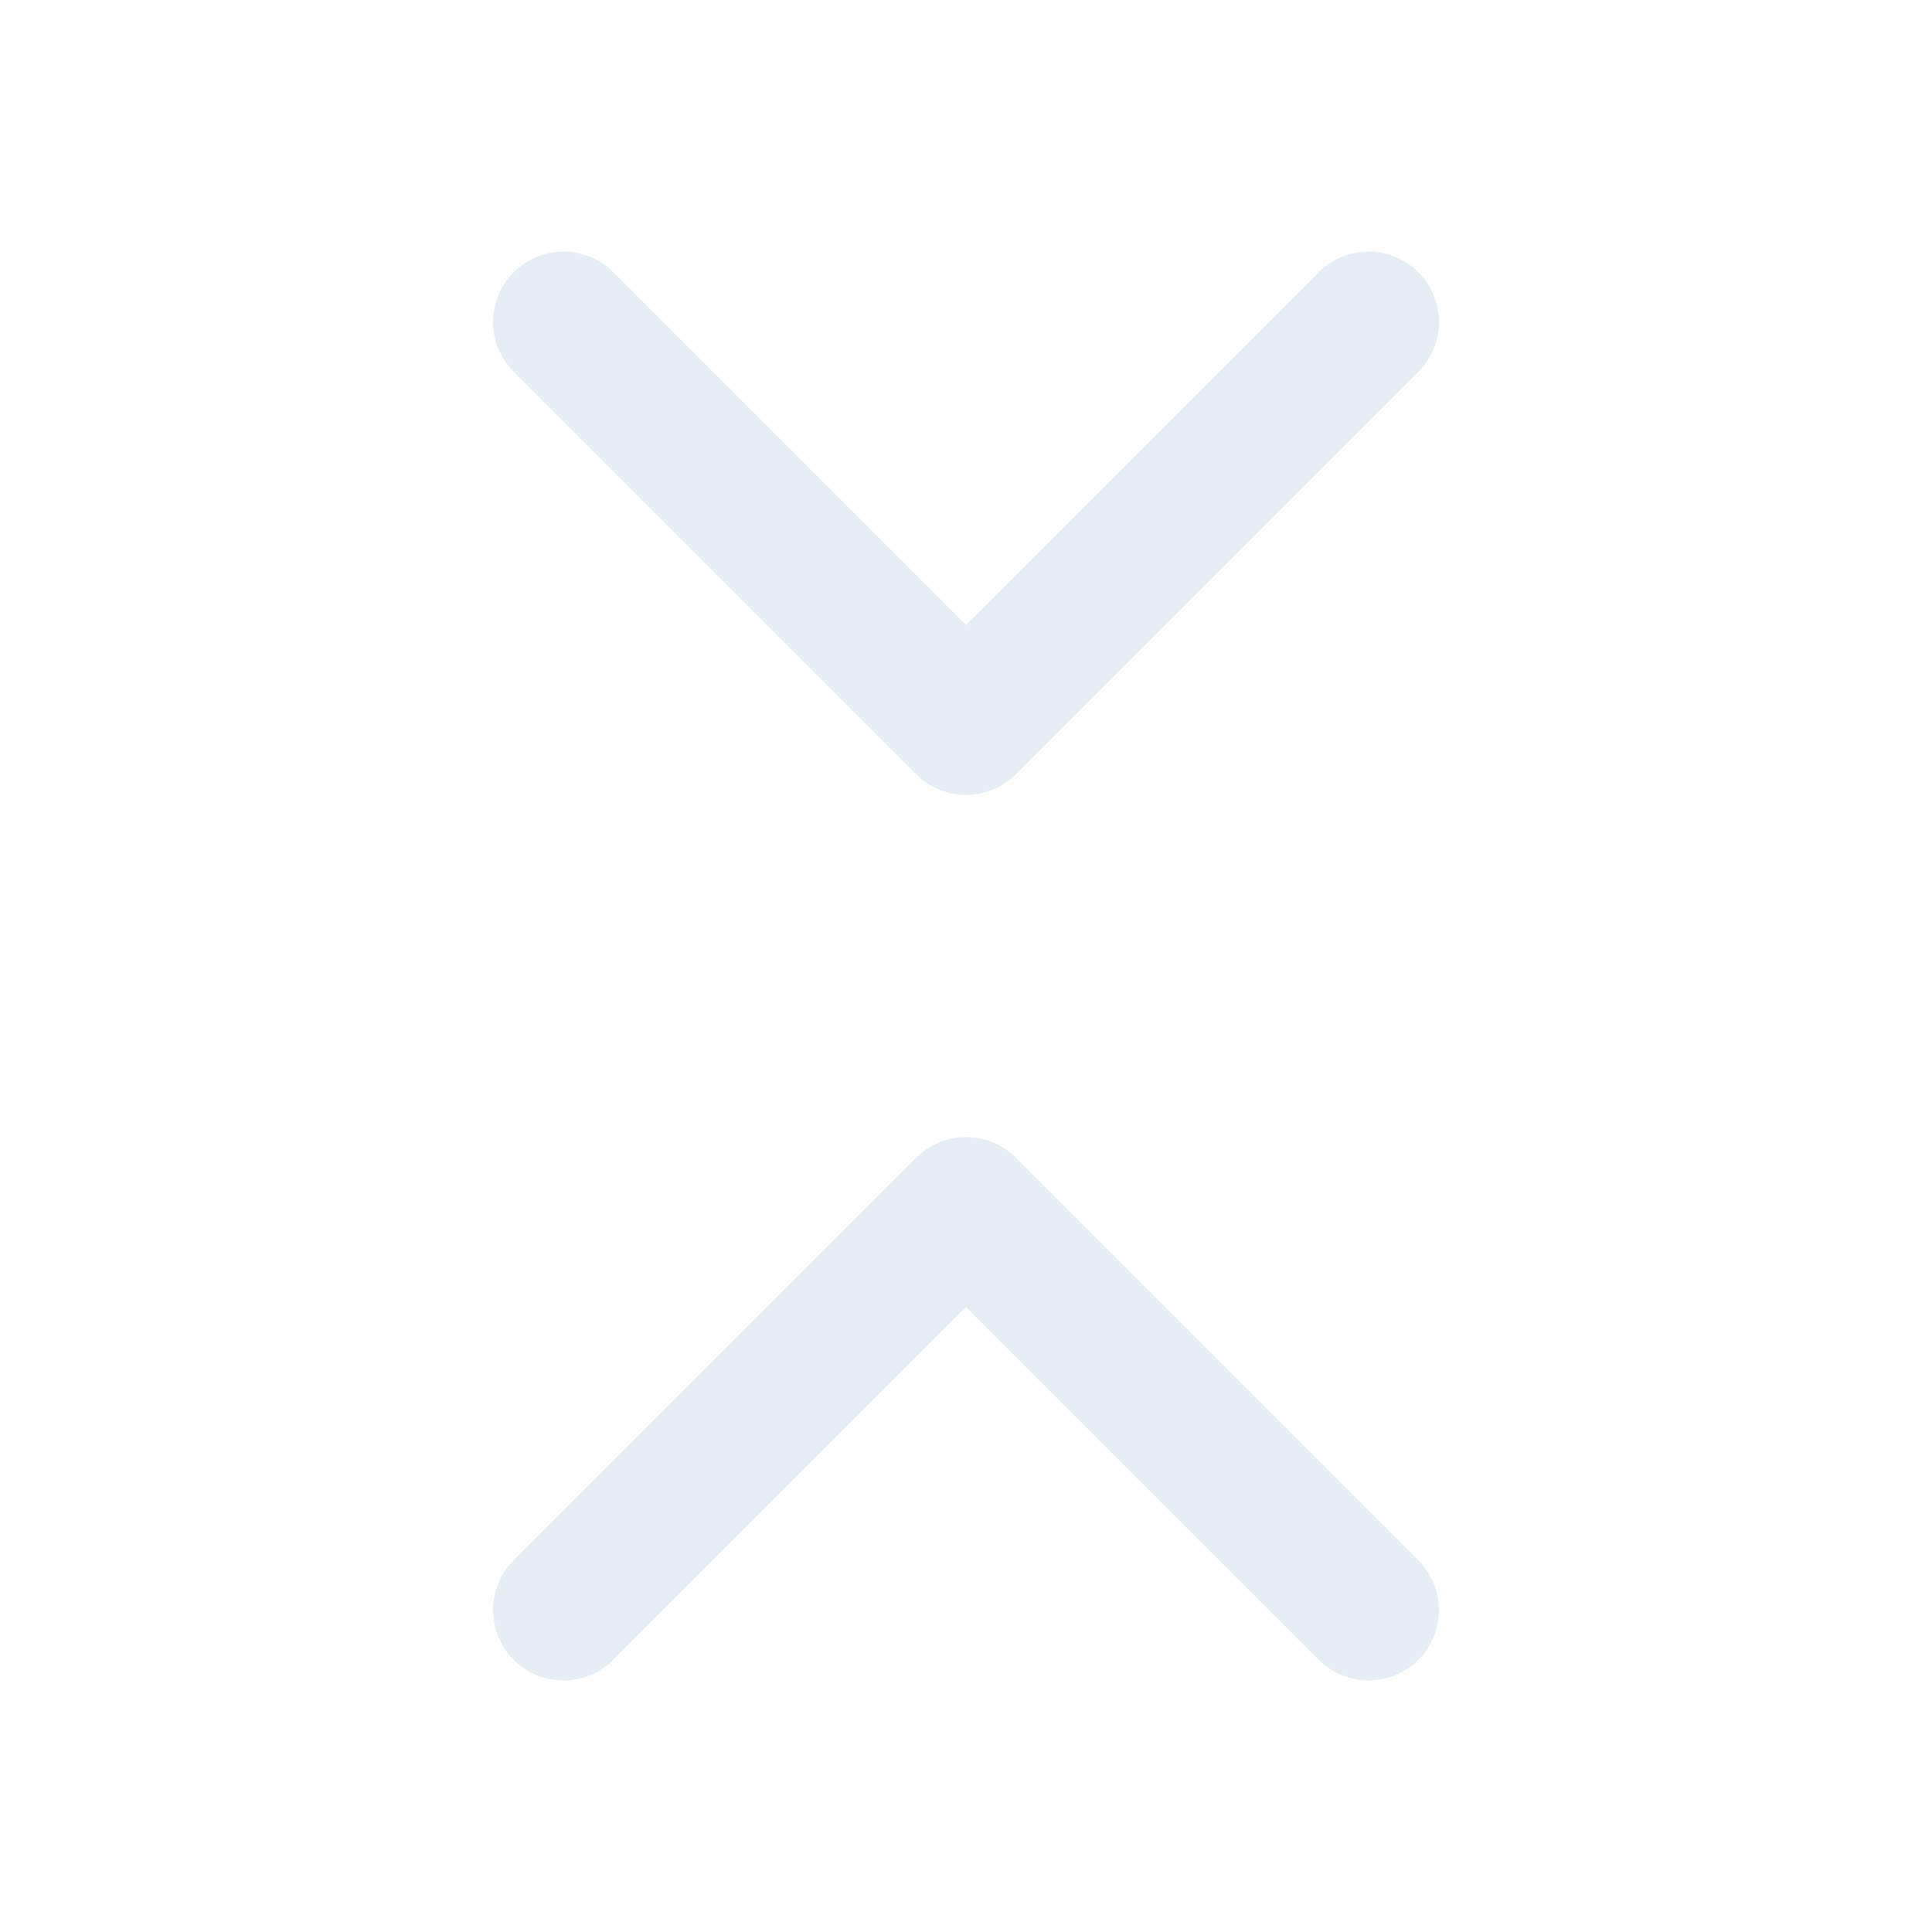
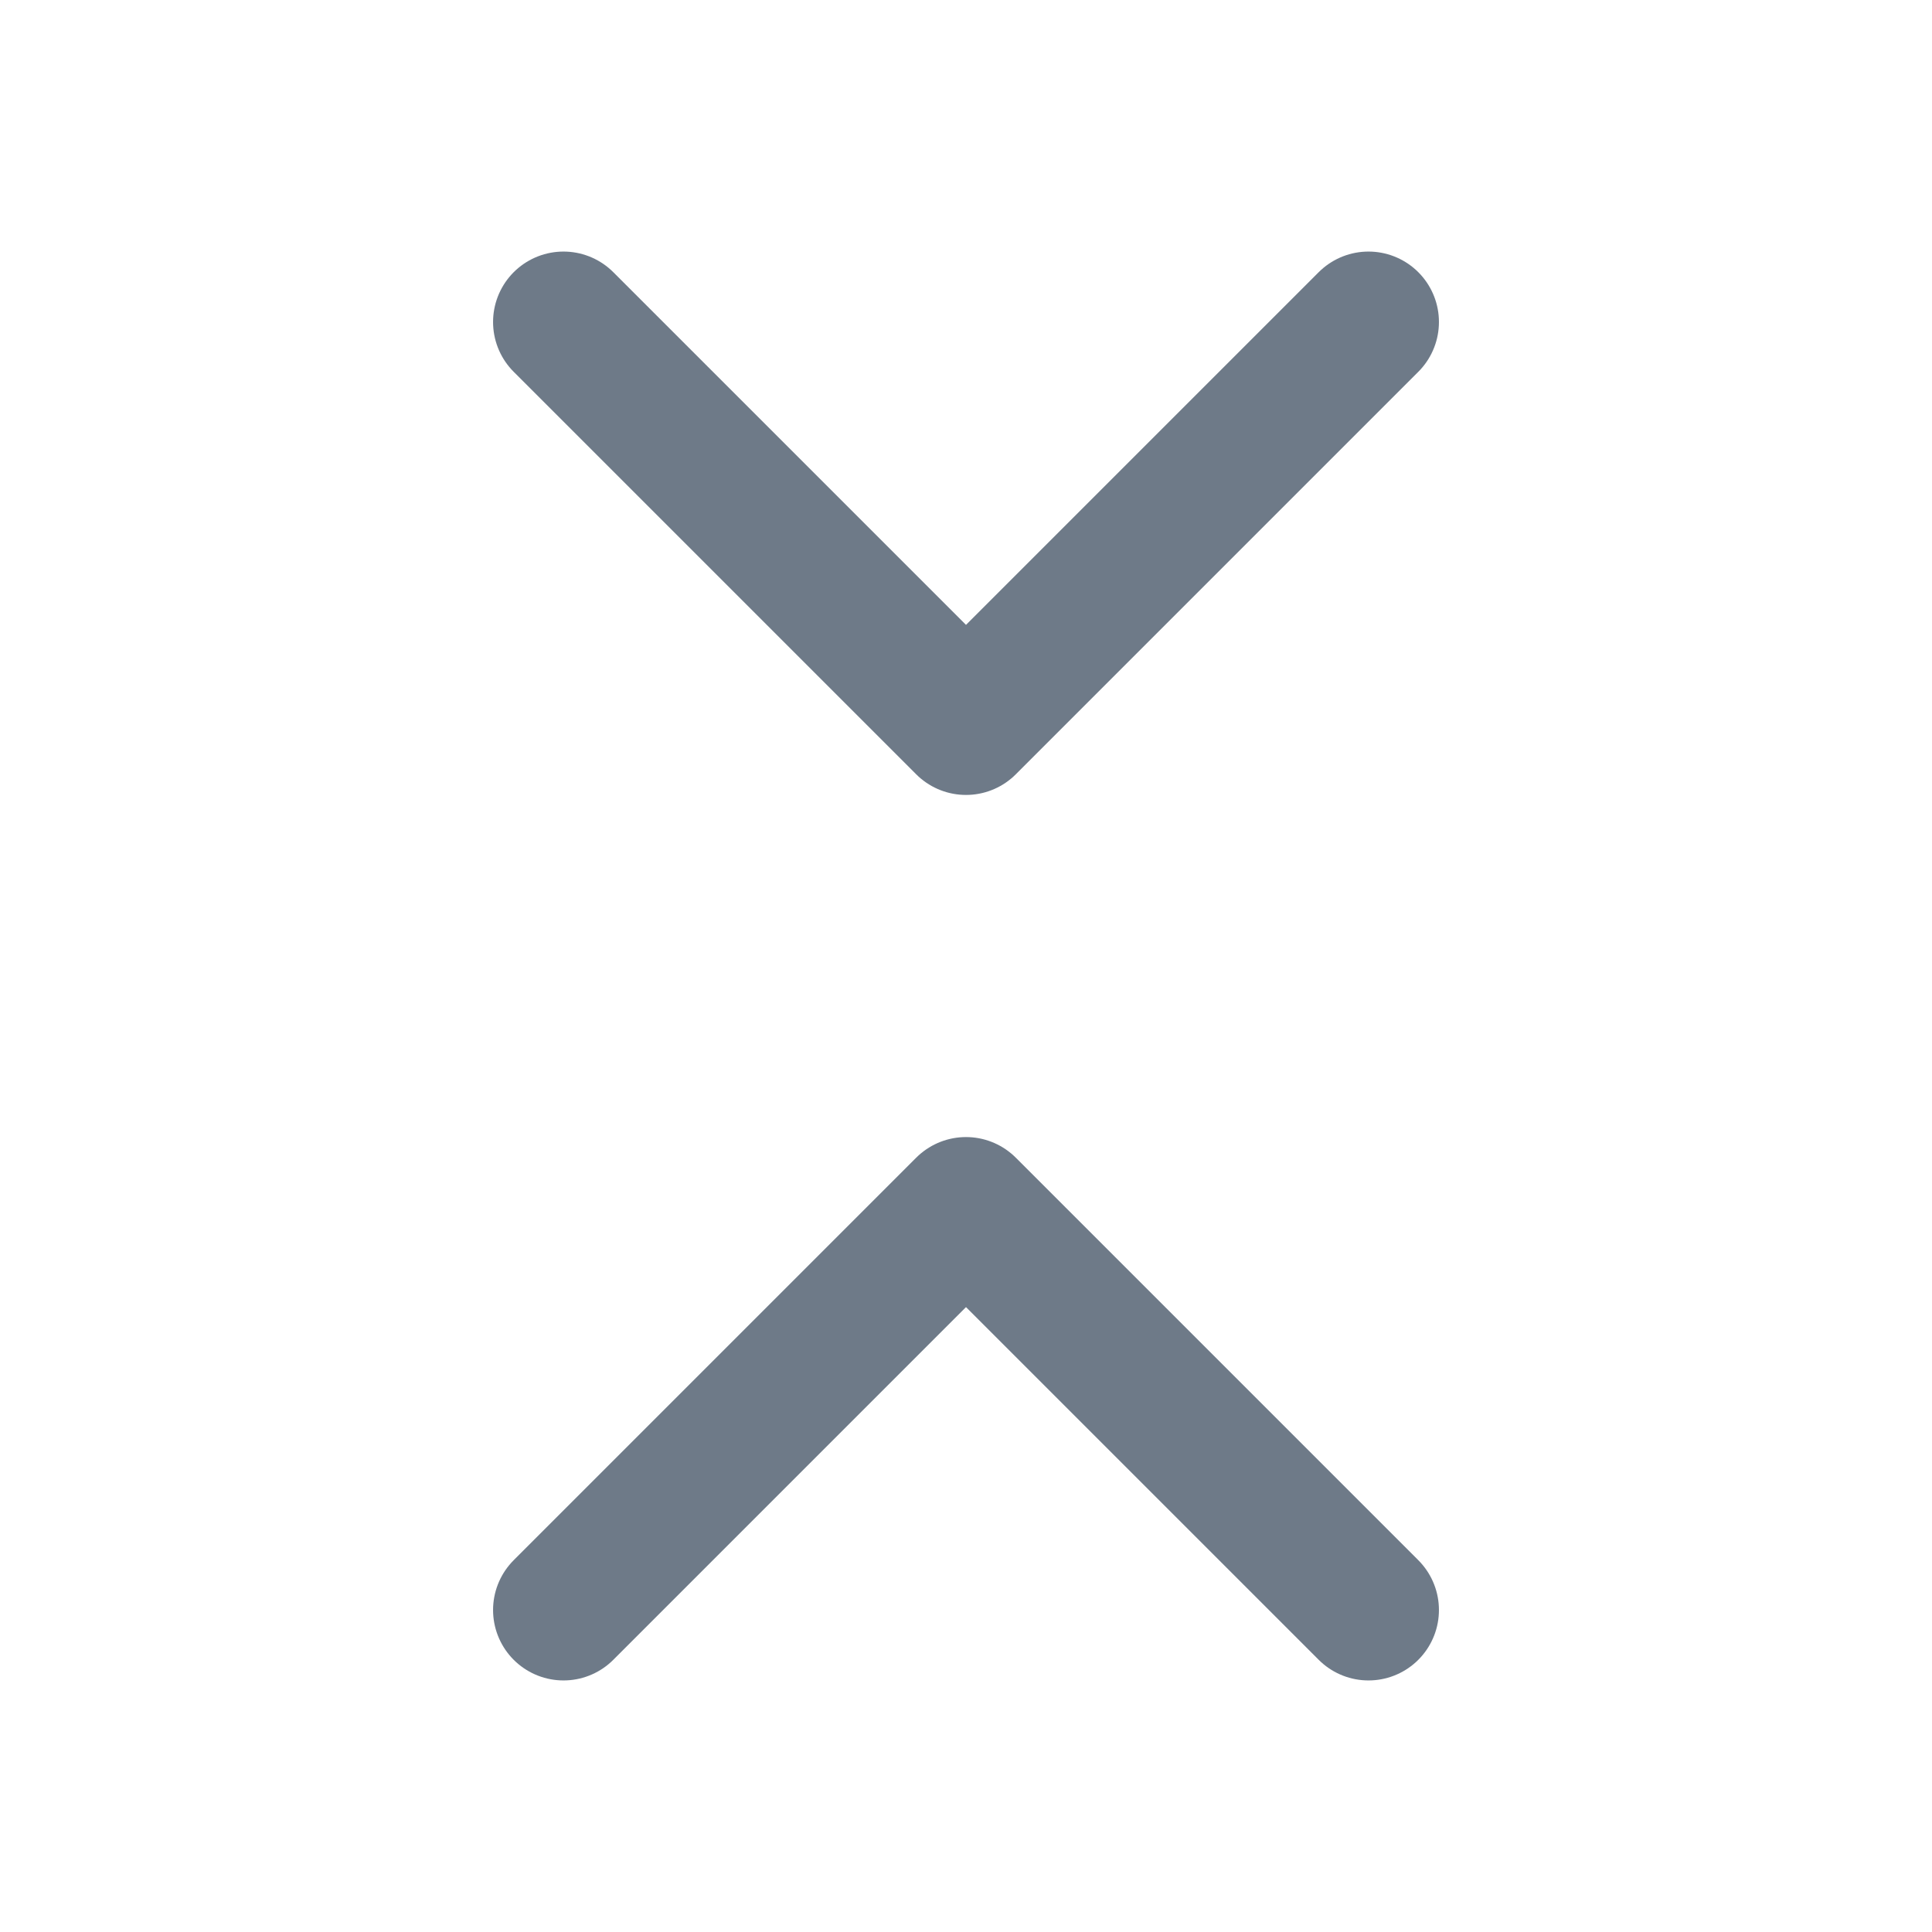
<svg xmlns="http://www.w3.org/2000/svg" viewBox="0 0 24 24" width="24" height="24">
-   <style type="text/css" id="current-color-scheme">.ColorScheme-Text{color:#e6edf3;}</style>
+   <style type="text/css" id="current-color-scheme">.ColorScheme-Text{color:#6e7a88;}</style>
  <g class="ColorScheme-Text" fill="none" stroke="currentColor" stroke-width="1.75" stroke-linecap="round" stroke-linejoin="round">
    <path d="m7 20 5-5 5 5" />
    <path d="m7 4 5 5 5-5" />
  </g>
</svg>
